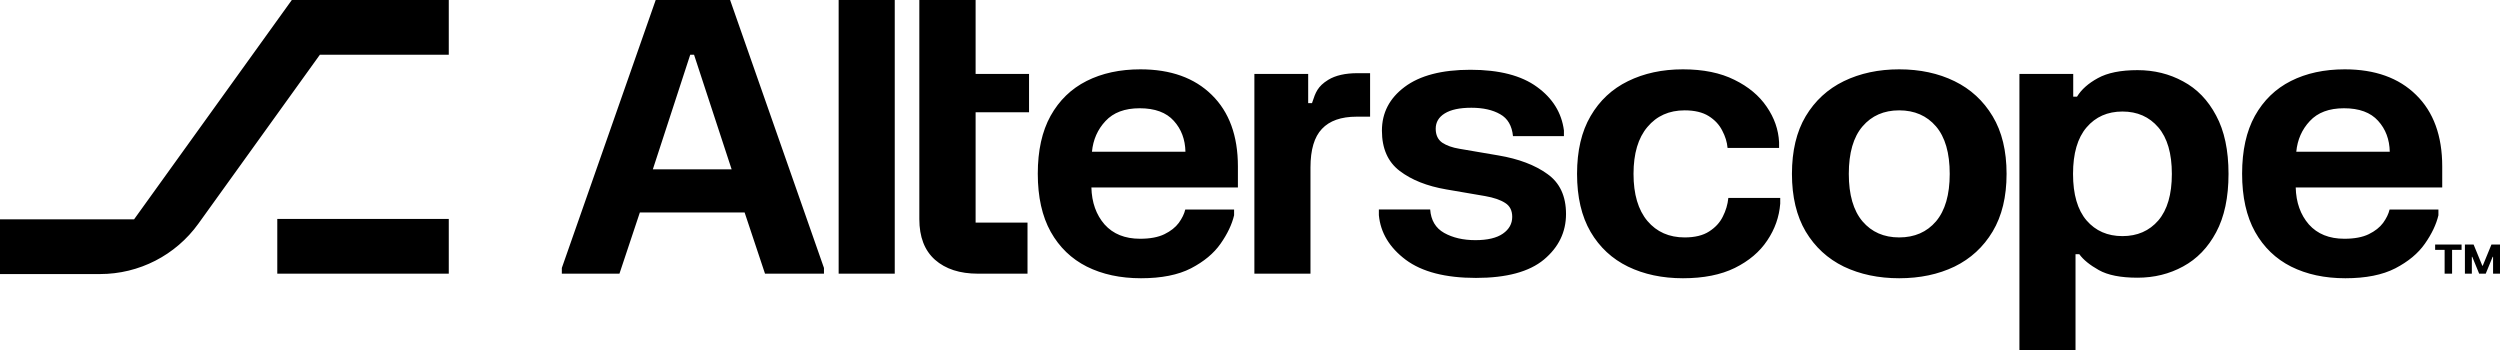
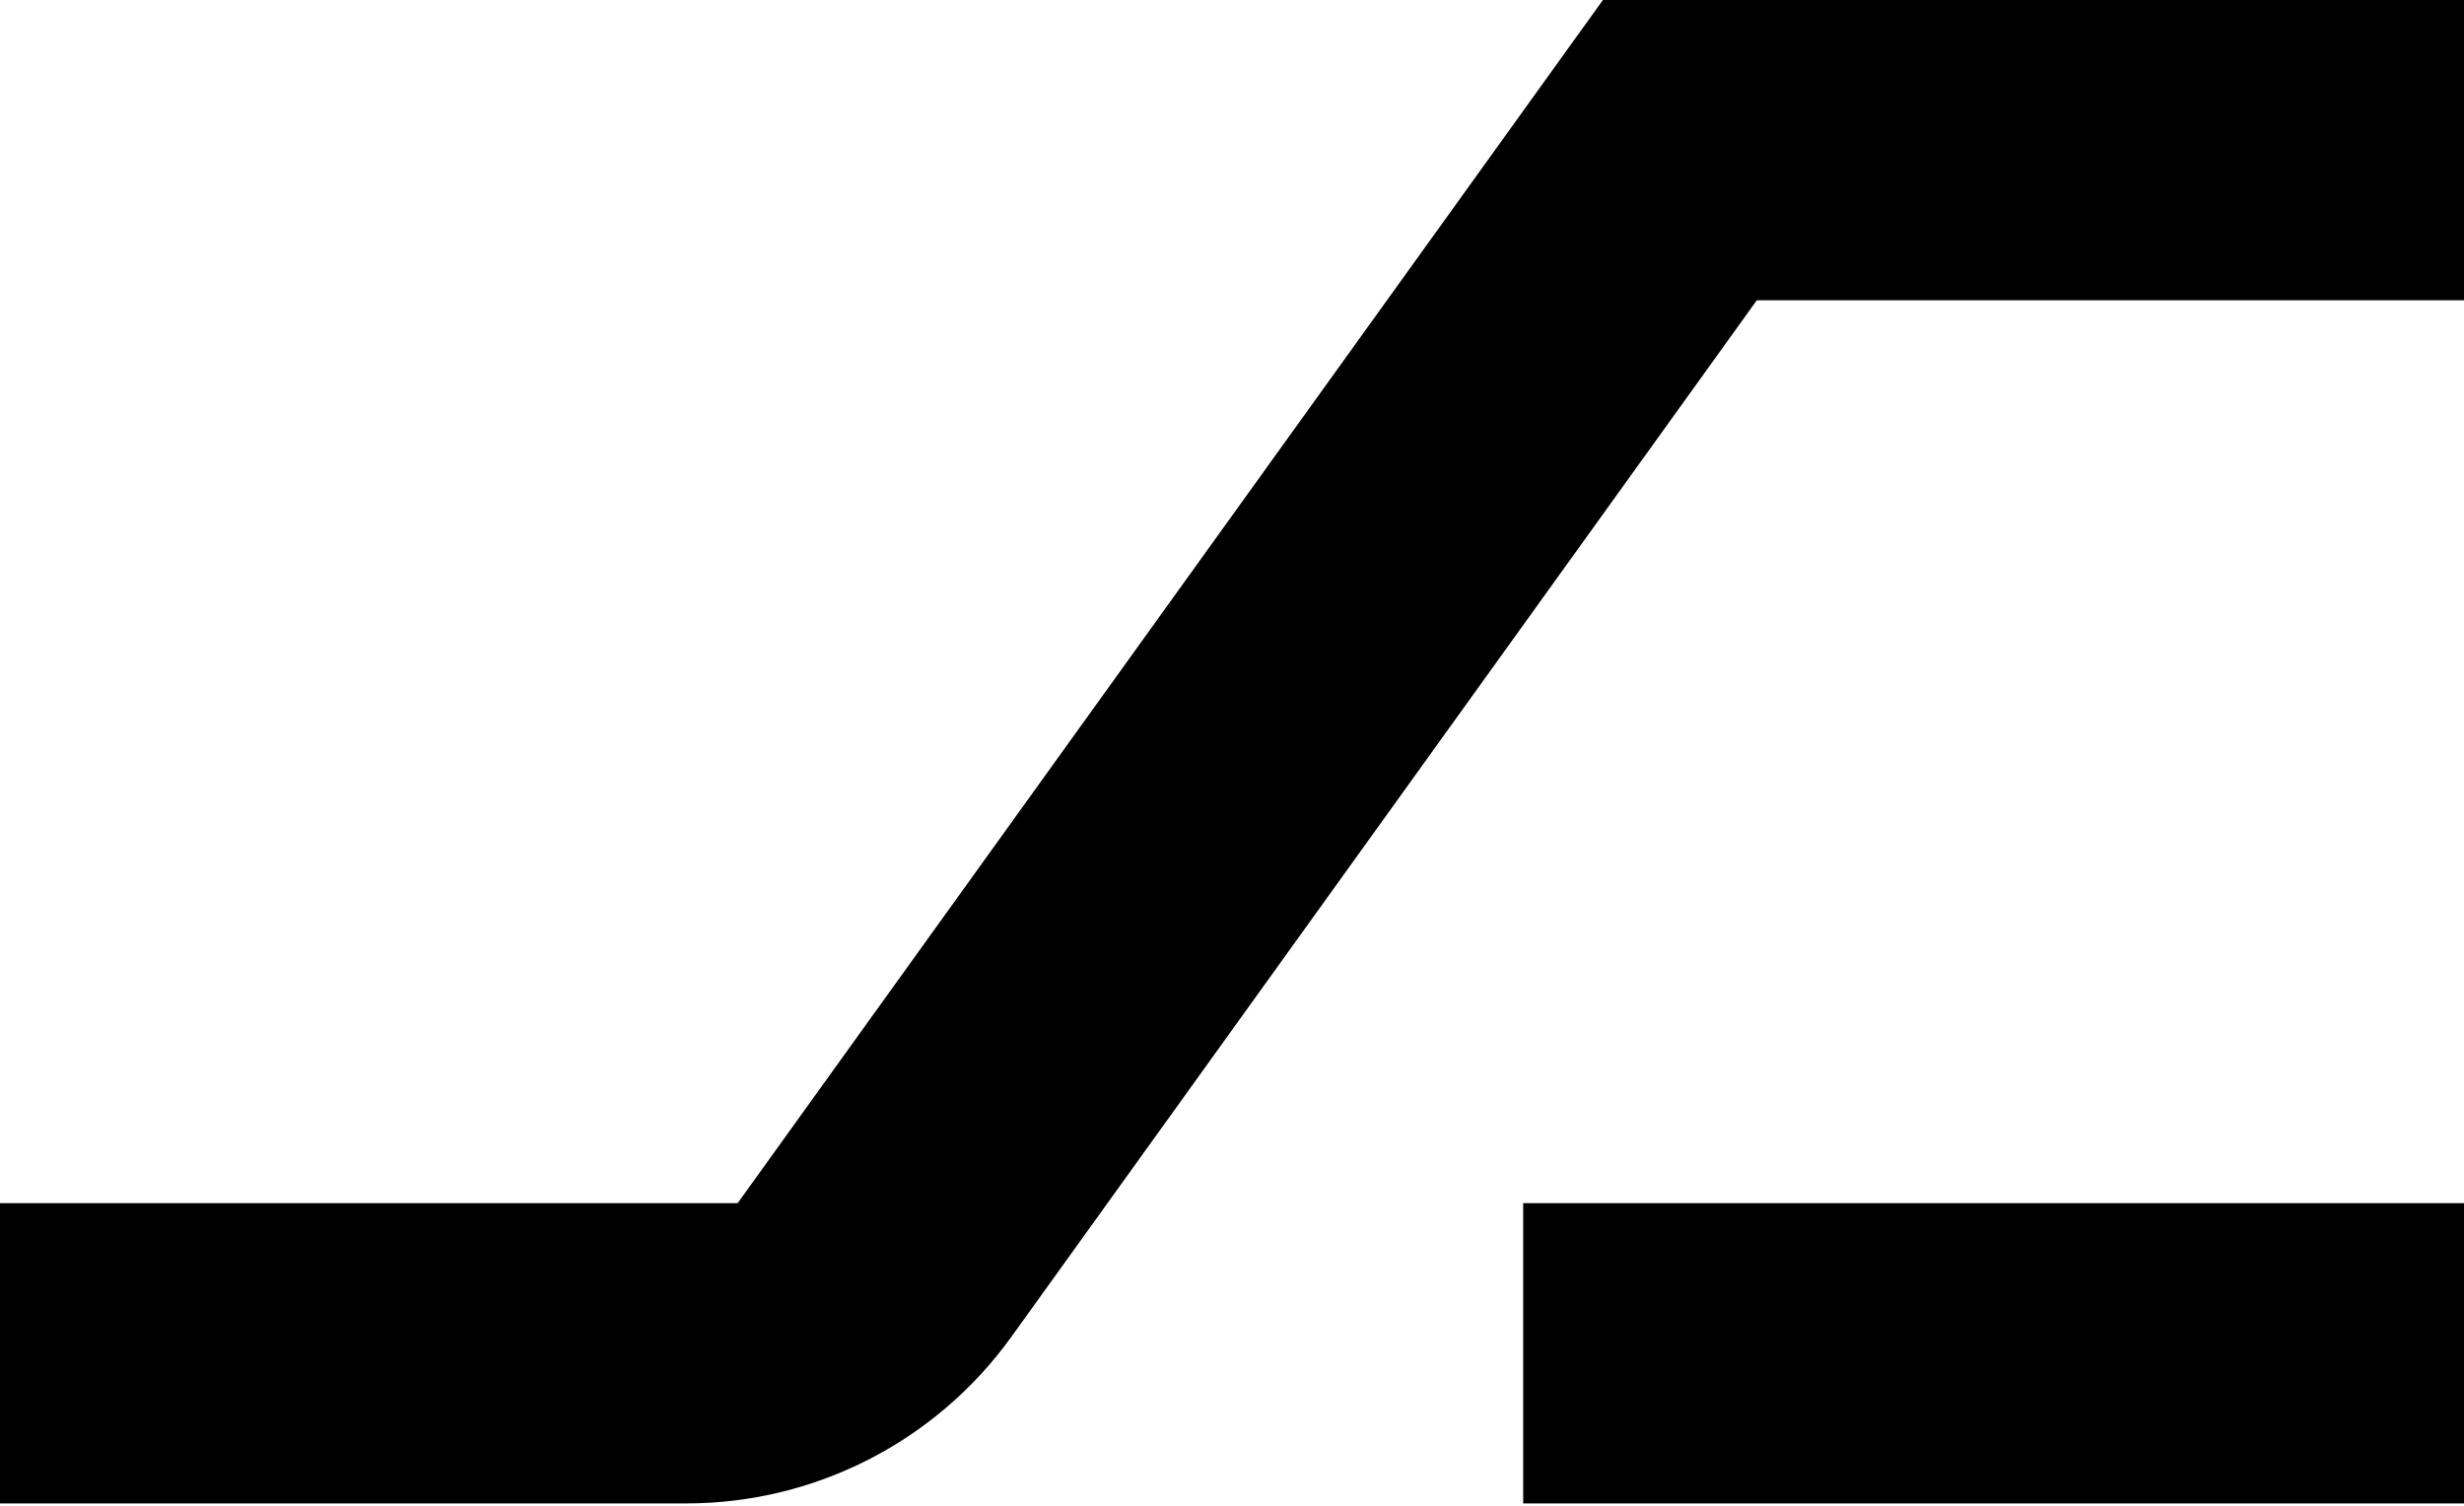
- <svg xmlns="http://www.w3.org/2000/svg" width="221" height="31" viewBox="0 0 221 31" fill="none">
-   <path fill-rule="evenodd" clip-rule="evenodd" d="M28.277 4.838L39.672 4.838V0H25.797L11.854 19.387H0V24.226H8.848C12.292 24.226 15.526 22.568 17.537 19.772L28.277 4.838ZM39.672 19.352L24.512 19.353V24.19H39.672V19.352ZM49.666 24.193V23.687L57.964 0H64.541L72.839 23.687V24.193H67.627L65.823 18.779H56.564L54.759 24.193H49.666ZM57.711 14.968H64.676L61.354 4.839H61.016L57.711 14.968ZM79.096 0H74.137V24.193H79.096V0ZM81.269 0H86.244V6.535H90.967V9.925H86.244V19.676H90.832V24.193H86.447C84.85 24.193 83.585 23.783 82.652 22.962C81.73 22.141 81.269 20.944 81.269 19.37V0ZM92.87 10.244C92.117 11.605 91.74 13.308 91.74 15.355C91.74 17.412 92.122 19.127 92.887 20.498C93.651 21.859 94.714 22.882 96.074 23.568C97.446 24.254 99.042 24.597 100.864 24.597C102.674 24.597 104.147 24.304 105.283 23.72C106.429 23.124 107.301 22.399 107.897 21.544C108.504 20.678 108.903 19.841 109.094 19.031V18.525H104.777C104.687 18.907 104.495 19.301 104.203 19.706C103.911 20.099 103.489 20.431 102.938 20.701C102.387 20.971 101.668 21.106 100.78 21.106C99.442 21.106 98.396 20.684 97.643 19.841C96.9 18.986 96.513 17.896 96.479 16.569H109.431V14.714C109.431 12.004 108.661 9.896 107.121 8.389C105.592 6.883 103.489 6.129 100.813 6.129C99.003 6.129 97.418 6.472 96.057 7.158C94.697 7.844 93.634 8.873 92.87 10.244ZM104.793 13.415H96.529C96.631 12.347 97.03 11.442 97.727 10.7C98.424 9.947 99.43 9.57 100.746 9.57C102.095 9.57 103.101 9.941 103.765 10.683C104.428 11.414 104.771 12.325 104.793 13.415ZM139.411 15.371C139.411 13.325 139.81 11.622 140.608 10.261C141.406 8.89 142.508 7.861 143.914 7.175C145.33 6.478 146.949 6.129 148.771 6.129C150.57 6.129 152.088 6.439 153.324 7.057C154.561 7.664 155.511 8.457 156.175 9.435C156.849 10.413 157.215 11.459 157.271 12.572V13.078H152.717C152.672 12.561 152.515 12.049 152.245 11.543C151.986 11.026 151.587 10.599 151.048 10.261C150.508 9.924 149.8 9.755 148.923 9.755C147.551 9.755 146.455 10.244 145.634 11.223C144.813 12.19 144.403 13.572 144.403 15.371C144.403 17.17 144.813 18.559 145.634 19.537C146.455 20.504 147.551 20.988 148.923 20.988C149.822 20.988 150.542 20.813 151.081 20.465C151.632 20.116 152.037 19.678 152.296 19.149C152.566 18.621 152.729 18.07 152.785 17.496H157.372V18.002C157.282 19.172 156.9 20.257 156.225 21.257C155.562 22.258 154.606 23.068 153.358 23.686C152.121 24.293 150.592 24.597 148.771 24.597C146.949 24.597 145.33 24.254 143.914 23.568C142.508 22.882 141.406 21.859 140.608 20.498C139.81 19.127 139.411 17.418 139.411 15.371ZM158.408 15.371C158.408 17.395 158.813 19.093 159.622 20.465C160.443 21.836 161.567 22.871 162.995 23.568C164.434 24.254 166.065 24.597 167.886 24.597C169.719 24.597 171.349 24.254 172.777 23.568C174.205 22.871 175.329 21.836 176.15 20.465C176.971 19.093 177.381 17.395 177.381 15.371C177.381 13.336 176.971 11.639 176.15 10.278C175.329 8.906 174.205 7.872 172.777 7.175C171.349 6.478 169.719 6.129 167.886 6.129C166.065 6.129 164.434 6.478 162.995 7.175C161.567 7.872 160.443 8.906 159.622 10.278C158.813 11.639 158.408 13.336 158.408 15.371ZM164.648 19.571C163.838 18.615 163.434 17.215 163.434 15.371C163.434 13.516 163.838 12.117 164.648 11.172C165.457 10.228 166.537 9.755 167.886 9.755C169.246 9.755 170.331 10.228 171.141 11.172C171.95 12.117 172.355 13.516 172.355 15.371C172.355 17.215 171.95 18.615 171.141 19.571C170.331 20.515 169.246 20.988 167.886 20.988C166.537 20.988 165.457 20.515 164.648 19.571ZM199.332 10.244C198.578 11.605 198.202 13.308 198.202 15.355C198.202 17.412 198.584 19.127 199.349 20.498C200.113 21.859 201.176 22.882 202.536 23.568C203.908 24.254 205.504 24.597 207.326 24.597C209.136 24.597 210.609 24.304 211.744 23.72C212.891 23.124 213.763 22.399 214.359 21.544C214.966 20.678 215.365 19.841 215.556 19.031V18.525H211.238C211.149 18.907 210.957 19.301 210.665 19.706C210.373 20.099 209.951 20.431 209.4 20.701C208.849 20.971 208.13 21.106 207.241 21.106C205.903 21.106 204.858 20.684 204.105 19.841C203.362 18.986 202.975 17.896 202.941 16.569H215.893V14.714C215.893 12.004 215.123 9.896 213.583 8.389C212.054 6.883 209.951 6.129 207.275 6.129C205.465 6.129 203.88 6.472 202.519 7.158C201.159 7.844 200.096 8.873 199.332 10.244ZM211.255 13.415H202.991C203.093 12.347 203.492 11.442 204.189 10.7C204.886 9.947 205.892 9.57 207.208 9.57C208.557 9.57 209.563 9.941 210.227 10.683C210.89 11.414 211.233 12.325 211.255 13.415ZM215.266 21.614H217.603V22.087H216.764V24.194H216.105V22.087H215.266V21.614ZM217.898 21.614H218.665L219.437 23.492H219.473L220.245 21.614H221V24.194H220.387V22.703H220.351L219.738 24.194H219.159L218.547 22.703H218.511V24.194H217.898V21.614ZM178.517 6.537H183.273V8.544H183.61C183.993 7.914 184.605 7.369 185.449 6.908C186.303 6.436 187.473 6.2 188.957 6.2C190.43 6.2 191.773 6.531 192.987 7.195C194.213 7.847 195.186 8.853 195.905 10.214C196.636 11.563 197.001 13.283 197.001 15.374C197.001 17.454 196.636 19.175 195.905 20.535C195.186 21.884 194.213 22.89 192.987 23.554C191.773 24.217 190.43 24.549 188.957 24.549C187.473 24.549 186.331 24.324 185.533 23.874C184.735 23.425 184.161 22.958 183.813 22.474H183.476V30.941H178.517V6.537ZM183.256 15.374C183.256 17.184 183.655 18.556 184.454 19.489C185.252 20.411 186.309 20.872 187.624 20.872C188.94 20.872 189.997 20.411 190.795 19.489C191.593 18.556 191.992 17.184 191.992 15.374C191.992 13.564 191.593 12.192 190.795 11.259C189.997 10.326 188.94 9.859 187.624 9.859C186.309 9.859 185.252 10.326 184.454 11.259C183.655 12.192 183.256 13.564 183.256 15.374ZM124.168 7.686C122.83 8.687 122.162 9.974 122.162 11.548C122.162 13.123 122.684 14.309 123.73 15.107C124.776 15.905 126.147 16.451 127.845 16.743L131.286 17.333C132.05 17.468 132.64 17.67 133.056 17.94C133.472 18.199 133.68 18.609 133.68 19.171C133.68 19.779 133.405 20.273 132.854 20.656C132.303 21.038 131.494 21.229 130.425 21.229C129.346 21.229 128.424 21.015 127.66 20.588C126.906 20.161 126.496 19.469 126.428 18.514H121.892V19.02C122.038 20.571 122.83 21.887 124.27 22.966C125.709 24.034 127.778 24.568 130.476 24.568C133.174 24.568 135.176 24.029 136.48 22.949C137.784 21.859 138.436 20.515 138.436 18.918C138.436 17.333 137.885 16.153 136.784 15.377C135.693 14.59 134.254 14.044 132.466 13.741L129.009 13.151C128.39 13.049 127.884 12.87 127.491 12.611C127.109 12.341 126.917 11.931 126.917 11.38C126.917 10.806 127.182 10.357 127.71 10.03C128.25 9.693 129.037 9.525 130.071 9.525C131.106 9.525 131.955 9.716 132.618 10.098C133.281 10.469 133.658 11.116 133.748 12.037H138.251V11.531C138.048 9.969 137.256 8.687 135.873 7.686C134.49 6.674 132.528 6.168 129.987 6.168C127.457 6.168 125.518 6.674 124.168 7.686ZM110.887 6.537H115.643V9.119H115.981L116.011 9.028C116.29 8.189 116.473 7.638 117.414 7.059C118.055 6.666 118.921 6.469 120.011 6.469H121.116V10.314H119.927C118.555 10.314 117.532 10.674 116.858 11.394C116.183 12.102 115.846 13.238 115.846 14.801V24.194H110.887V6.537Z" fill="black" />
+ <svg xmlns="http://www.w3.org/2000/svg" width="1200" height="733" viewBox="0 0 1200 733" fill="none">
+   <path fill-rule="evenodd" clip-rule="evenodd" d="M1200 146.229L855.596 146.229L492.546 651.048C455.912 701.987 397.002 732.183 334.258 732.183L0 732.183L0.002 585.954H359.242L780.642 2.49923e-05L1200 0V146.229ZM741.808 585.95H1200V732.18H741.808V585.95Z" fill="black" />
</svg>
